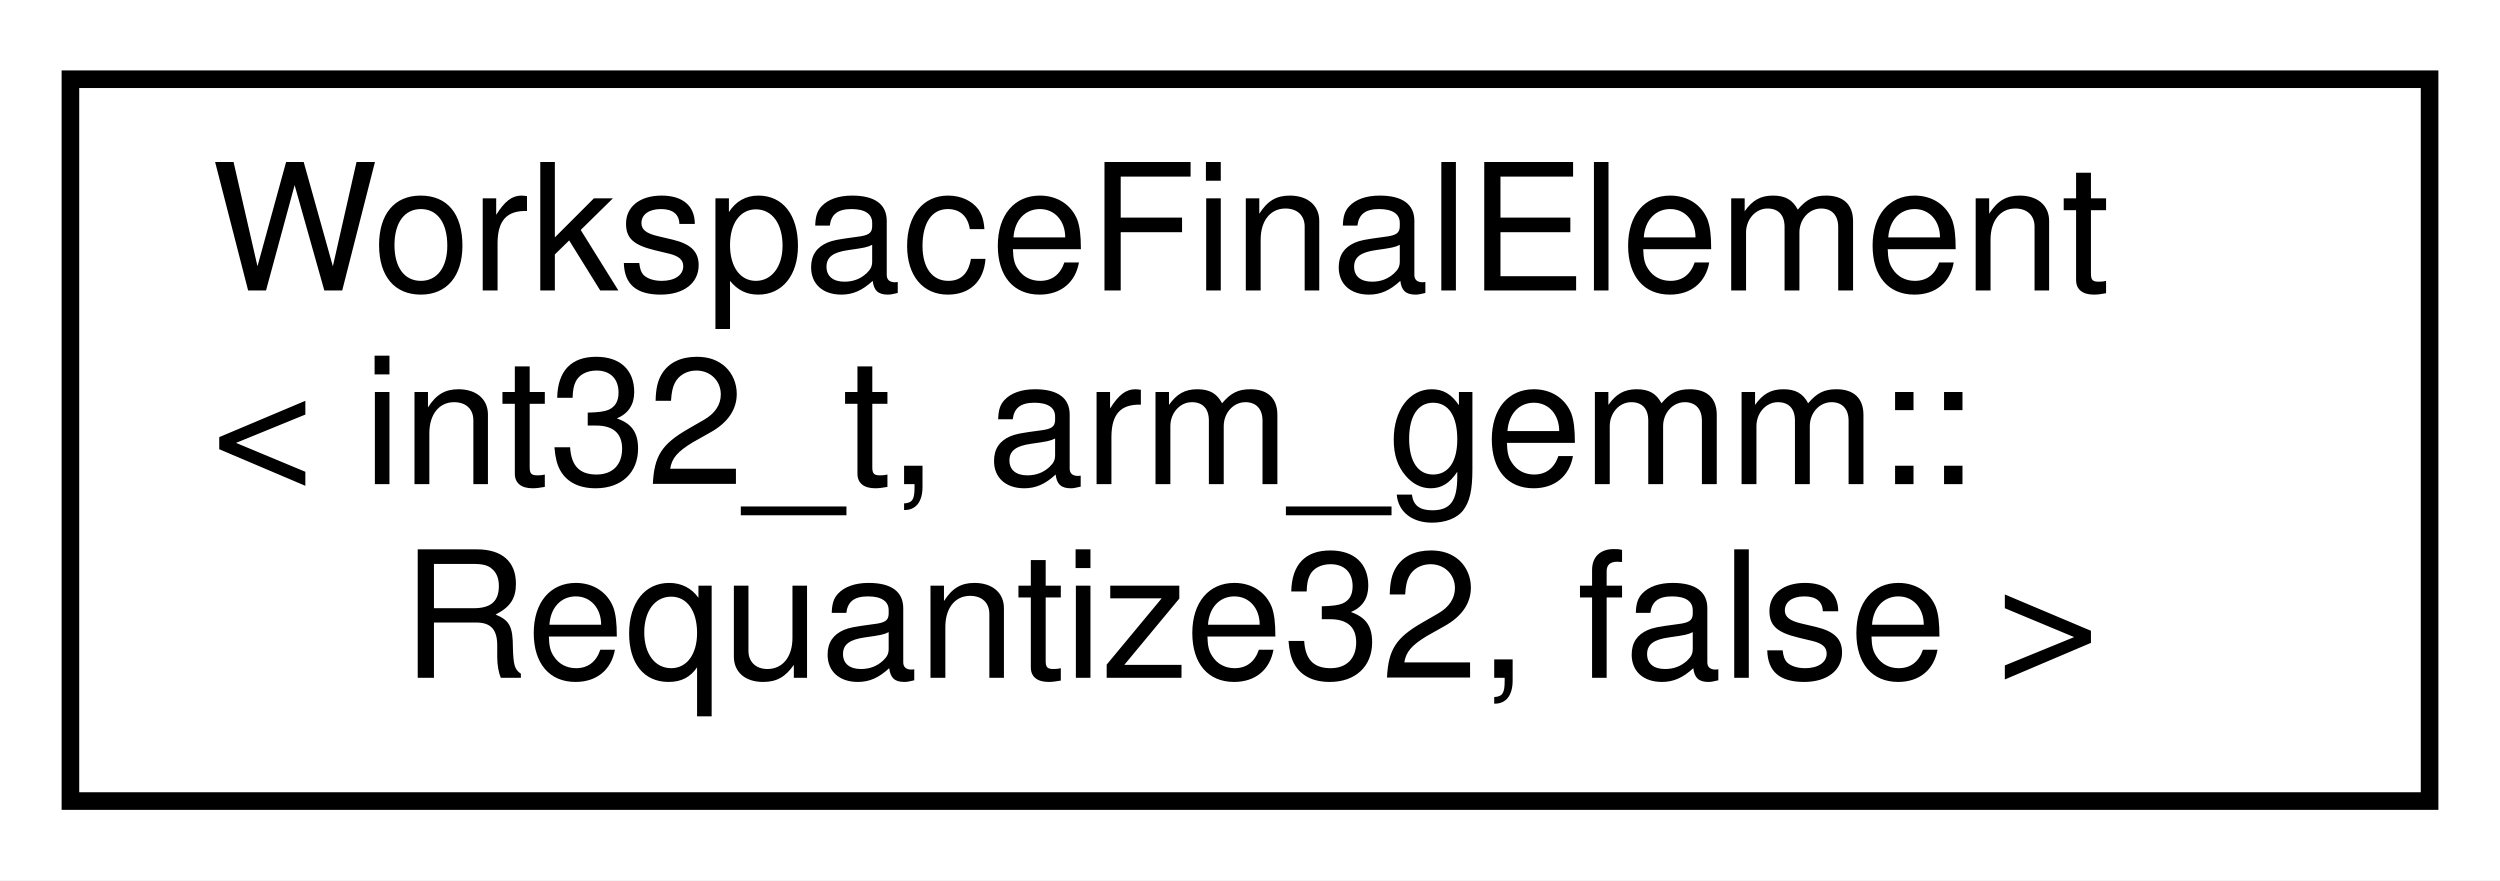
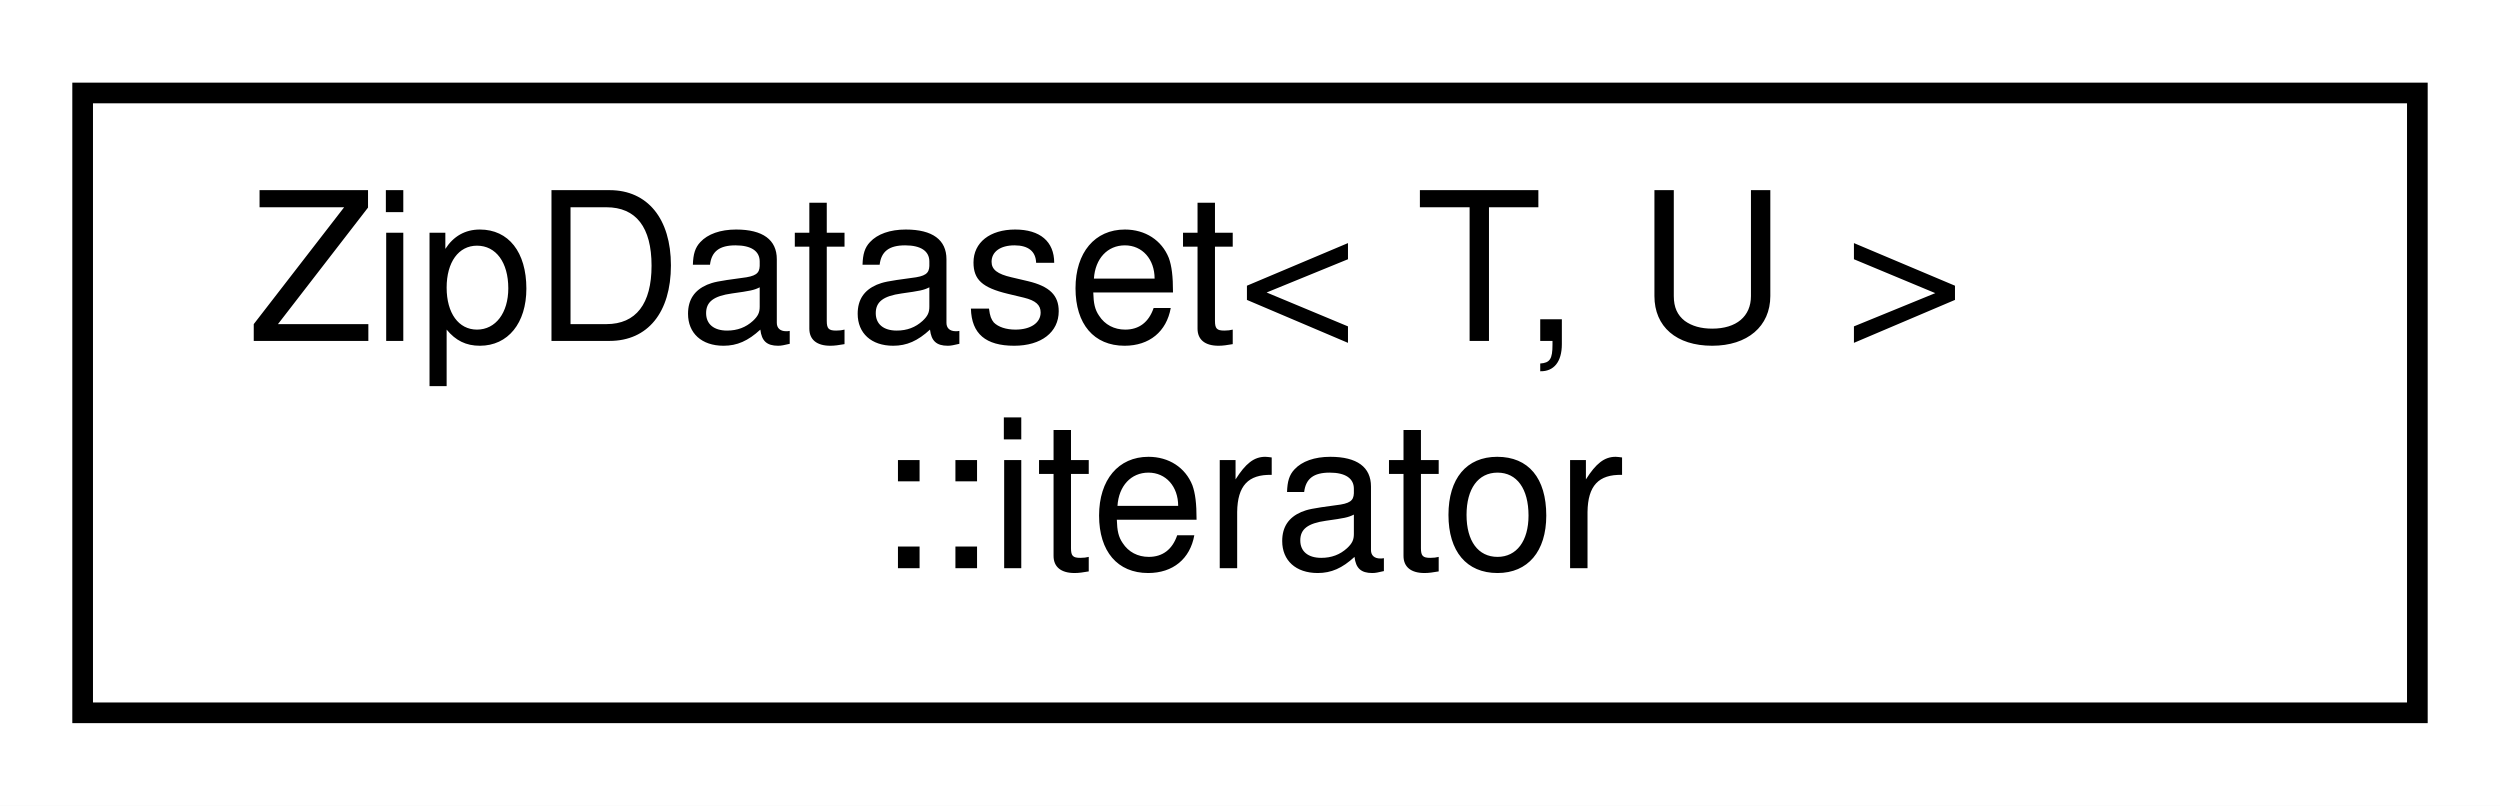
- <svg xmlns="http://www.w3.org/2000/svg" xmlns:xlink="http://www.w3.org/1999/xlink" width="142pt" height="50pt" viewBox="0.00 0.00 142.00 50.00">
-   <g id="graph0" class="graph" transform="scale(1 1) rotate(0) translate(4 46)">
-     <polygon fill="white" stroke="transparent" points="-4,4 -4,-46 138,-46 138,4 -4,4" />
+ <svg xmlns="http://www.w3.org/2000/svg" xmlns:xlink="http://www.w3.org/1999/xlink" width="121pt" height="39pt" viewBox="0.00 0.00 121.00 39.00">
+   <g id="graph0" class="graph" transform="scale(1 1) rotate(0) translate(4 35)">
+     <polygon fill="white" stroke="transparent" points="-4,4 -4,-35 117,-35 117,4 -4,4" />
    <g id="node1" class="node">
      <g id="a_node1">
-         <a xlink:href="structarm__conv_1_1depthwise_1_1depthwise__depthfirst_1_1_workspace_final_element_3_01int32__t_01ccc8c041a687c4471c5aaa78ea74506.xhtml" target="_top" xlink:title=" ">
-           <polygon fill="white" stroke="black" points="0,-0.5 0,-41.5 134,-41.5 134,-0.5 0,-0.5" />
-           <text text-anchor="start" x="8" y="-29.5" font-family="Helvetica,sans-Serif" font-size="10.00">WorkspaceFinalElement</text>
-           <text text-anchor="start" x="8" y="-18.5" font-family="Helvetica,sans-Serif" font-size="10.00">&lt; int32_t, arm_gemm::</text>
-           <text text-anchor="middle" x="67" y="-7.5" font-family="Helvetica,sans-Serif" font-size="10.00">Requantize32, false &gt;</text>
+         <a xlink:href="structarm__compute_1_1test_1_1framework_1_1dataset_1_1_zip_dataset_1_1iterator.xhtml" target="_top" xlink:title="Iterator for the dataset.">
+           <polygon fill="white" stroke="black" points="0,-0.5 0,-30.5 113,-30.5 113,-0.5 0,-0.5" />
+           <text text-anchor="start" x="8" y="-18.5" font-family="Helvetica,sans-Serif" font-size="10.00">ZipDataset&lt; T, U &gt;</text>
+           <text text-anchor="middle" x="56.5" y="-7.5" font-family="Helvetica,sans-Serif" font-size="10.00">::iterator</text>
        </a>
      </g>
    </g>
  </g>
</svg>
